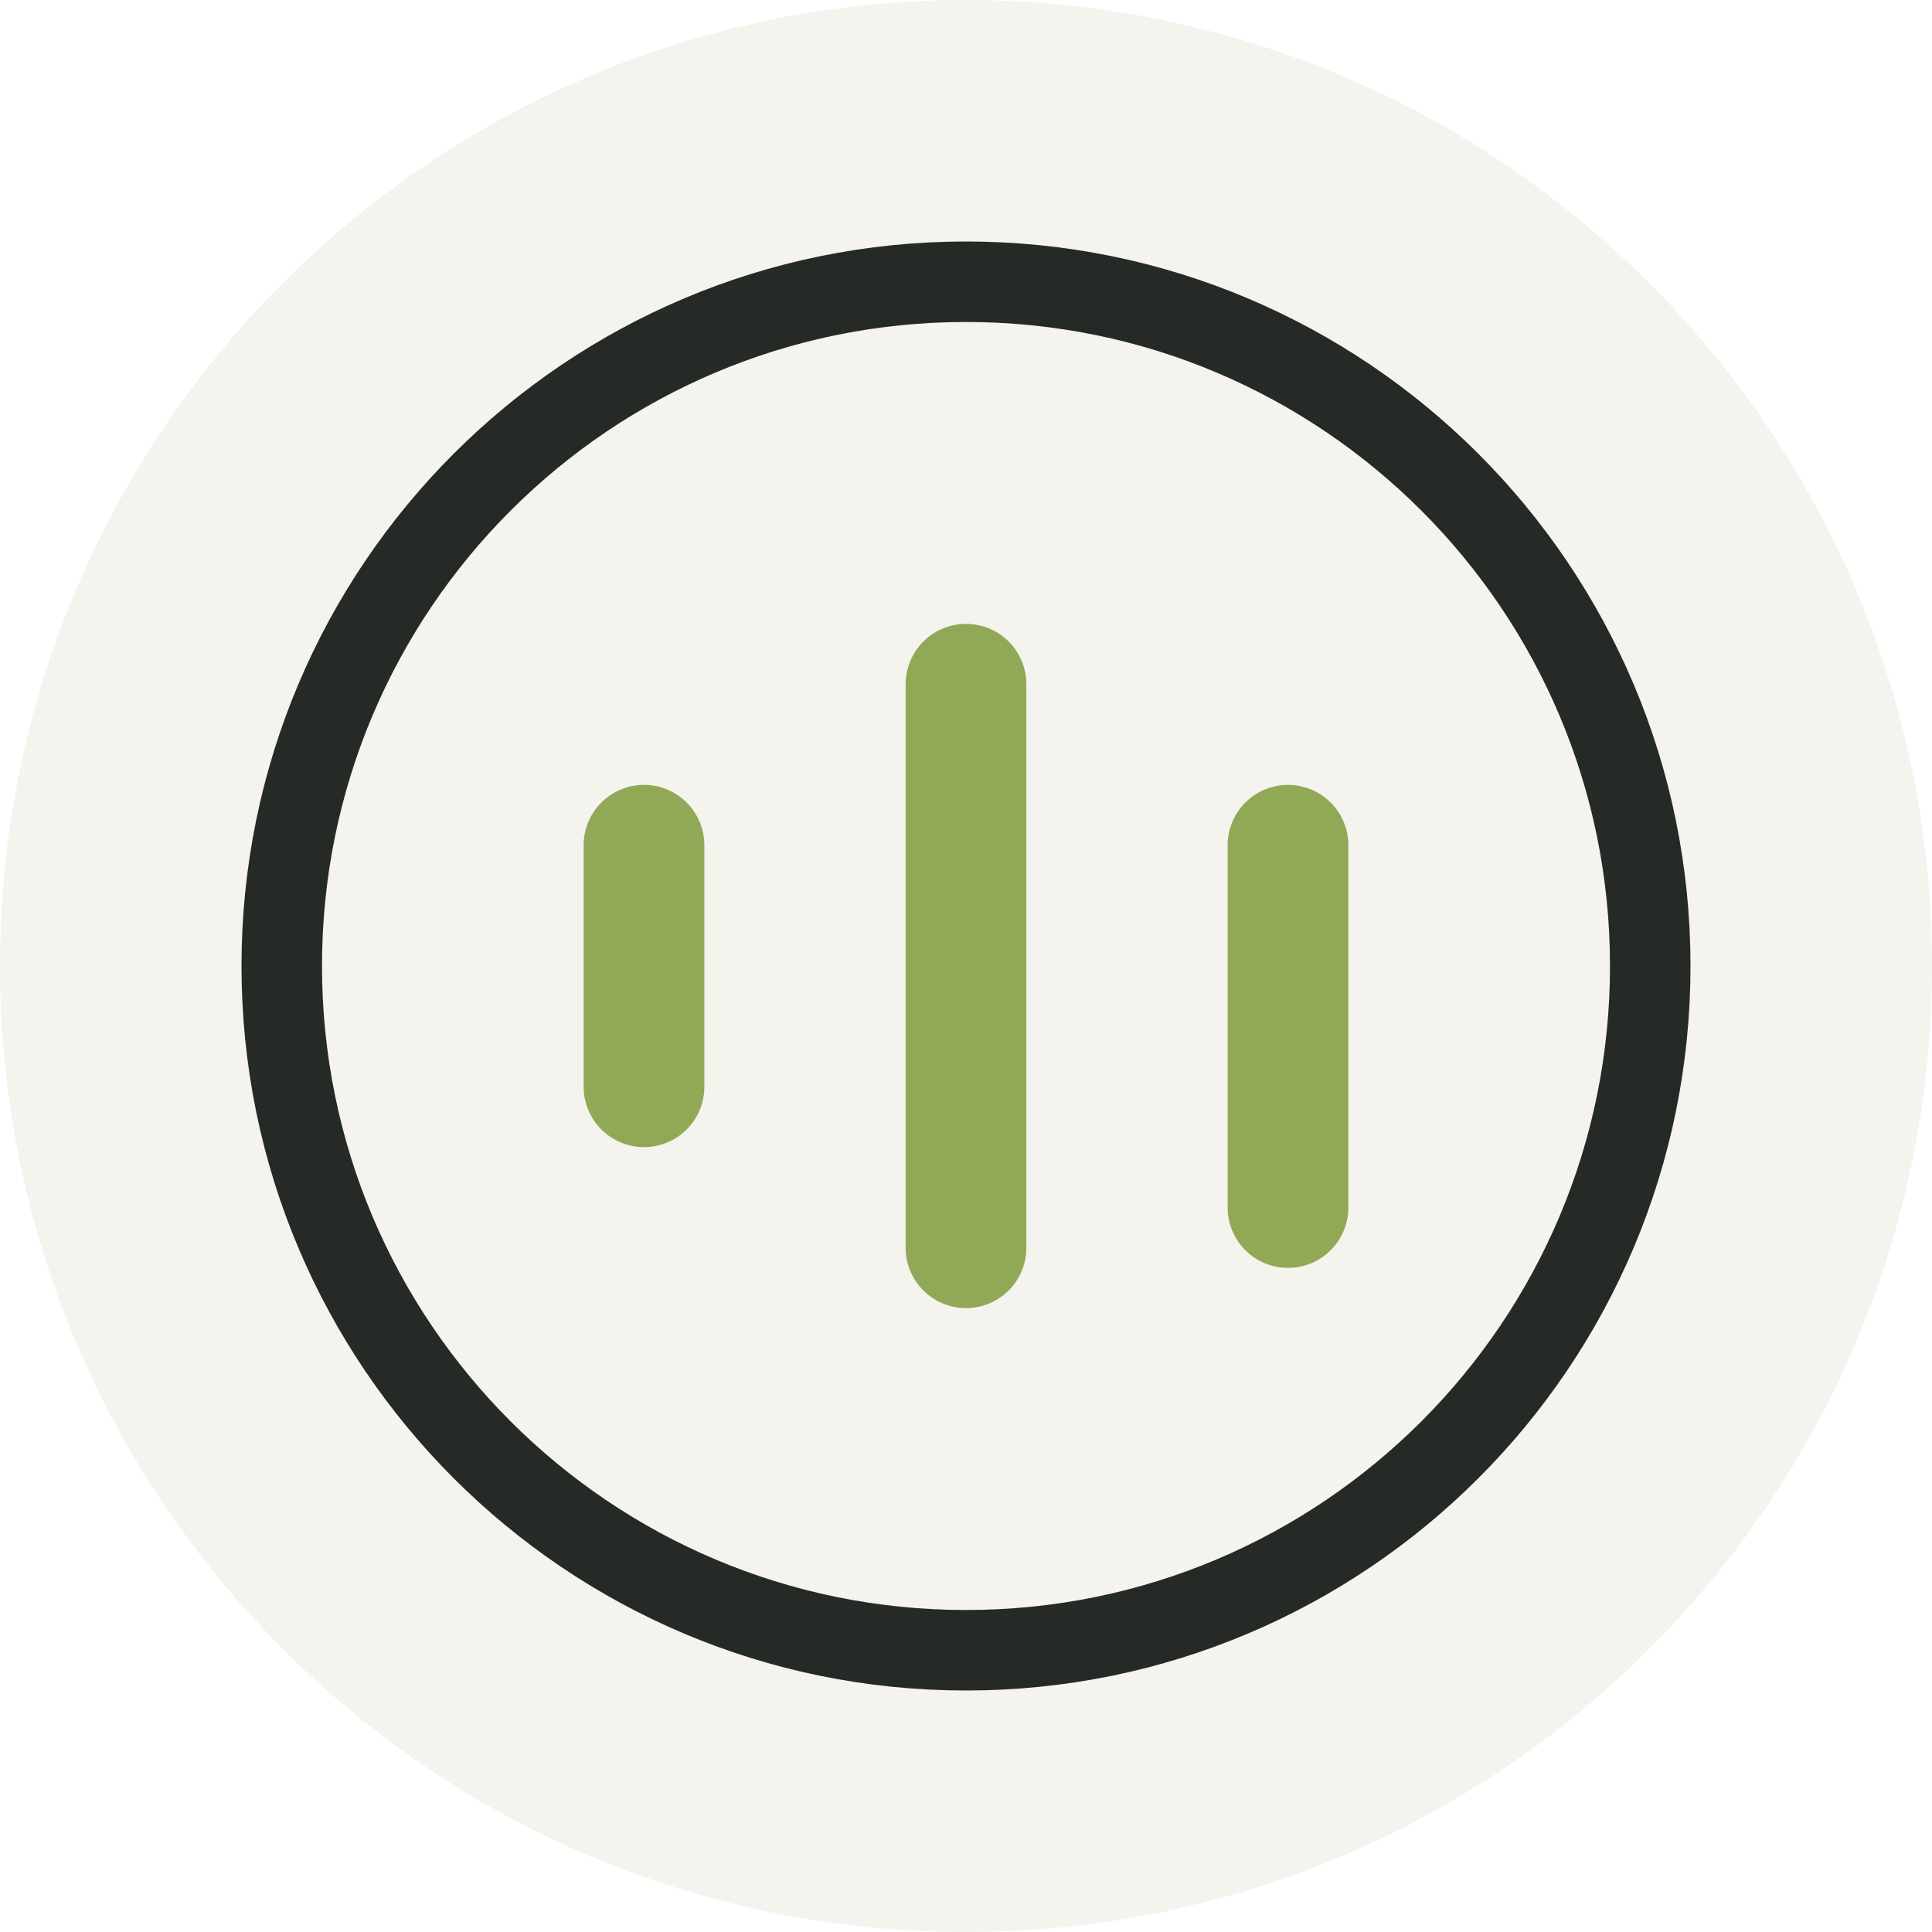
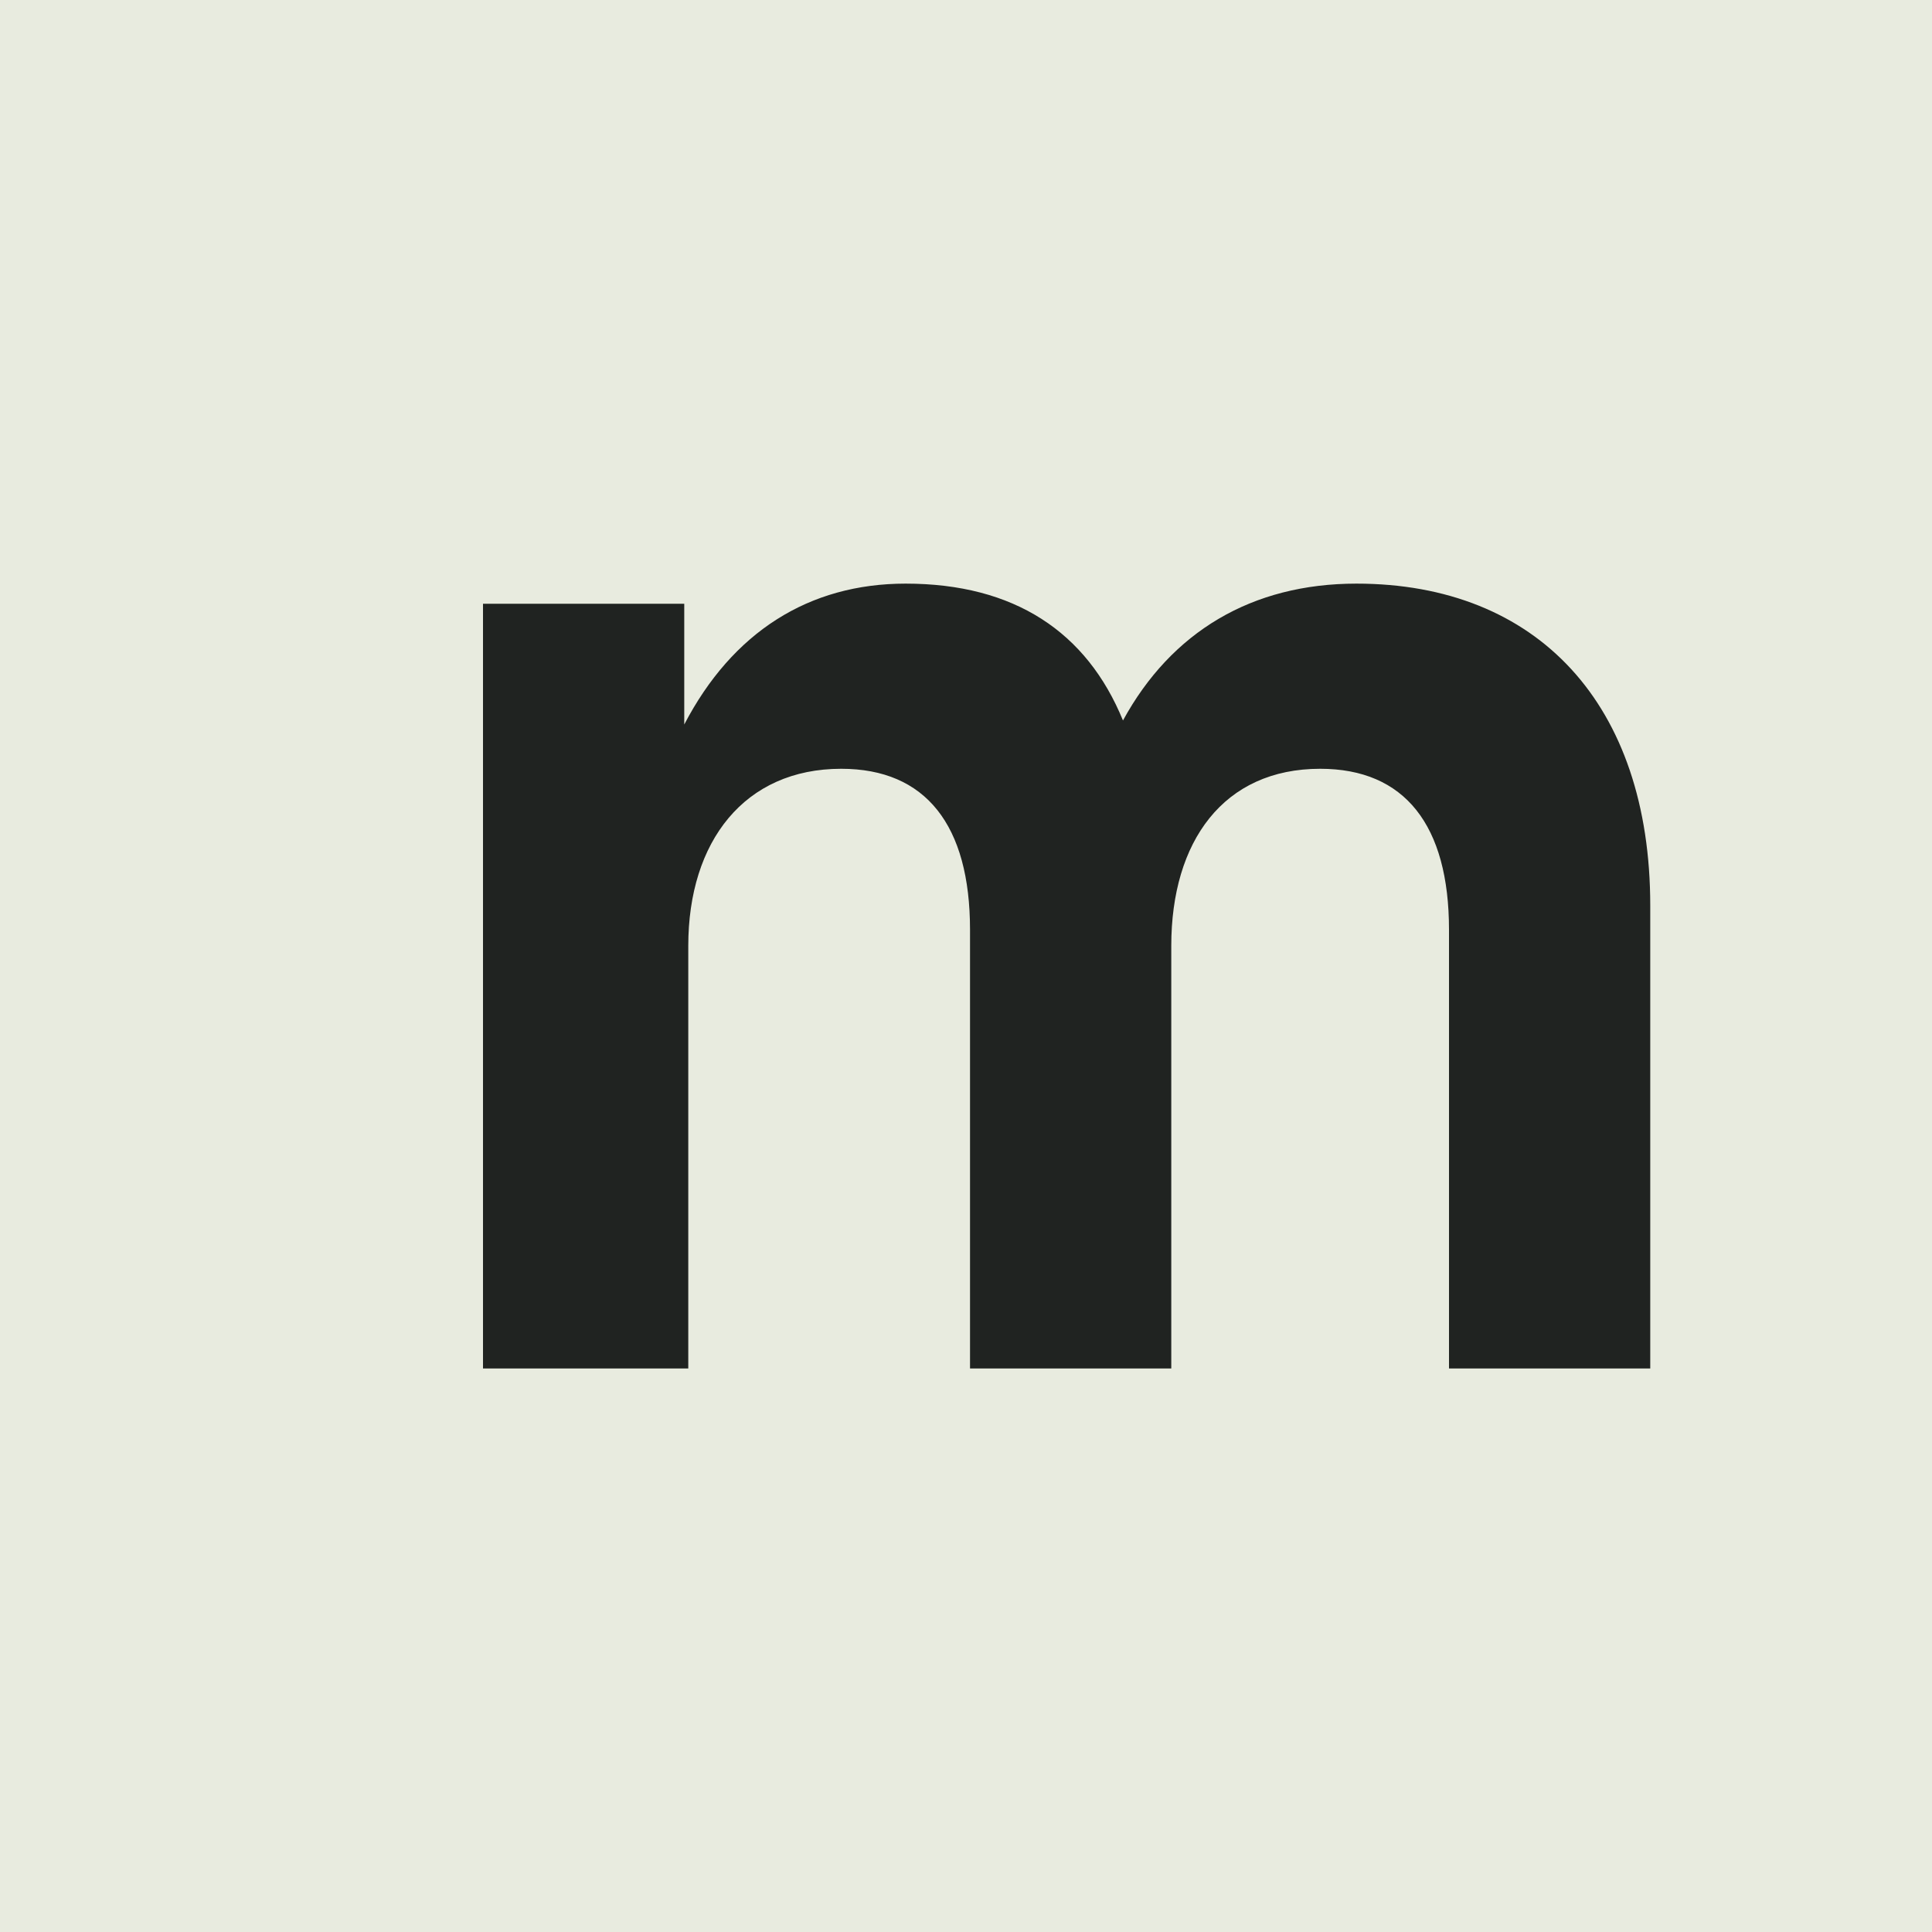
<svg xmlns="http://www.w3.org/2000/svg" viewBox="0 0 48 48">
-   <rect width="48" height="48" rx="24" fill="#f4f3ed" />
-   <circle cx="24" cy="24" r="17" fill="none" stroke="#252a27" stroke-width="2" />
-   <path d="M16 27v-6m8 10V17m8 13v-9" stroke="#91a957" stroke-width="3" stroke-linecap="round" />
+   <rect width="48" height="48" fill="#e8ebdf" />
+   <path d="M12 34V15h5v3c1.2-2.3 3.1-3.5 5.5-3.5 2.7 0 4.5 1.2 5.4 3.4 1.2-2.2 3.2-3.4 5.8-3.4 4.5 0 7.3 3 7.3 8V34h-5V23.1c0-2.6-1.1-4-3.2-4-2.4 0-3.7 1.8-3.7 4.4V34h-5V23.1c0-2.6-1.1-4-3.2-4-2.4 0-3.8 1.8-3.8 4.4V34z" fill="#202321" />
</svg>
